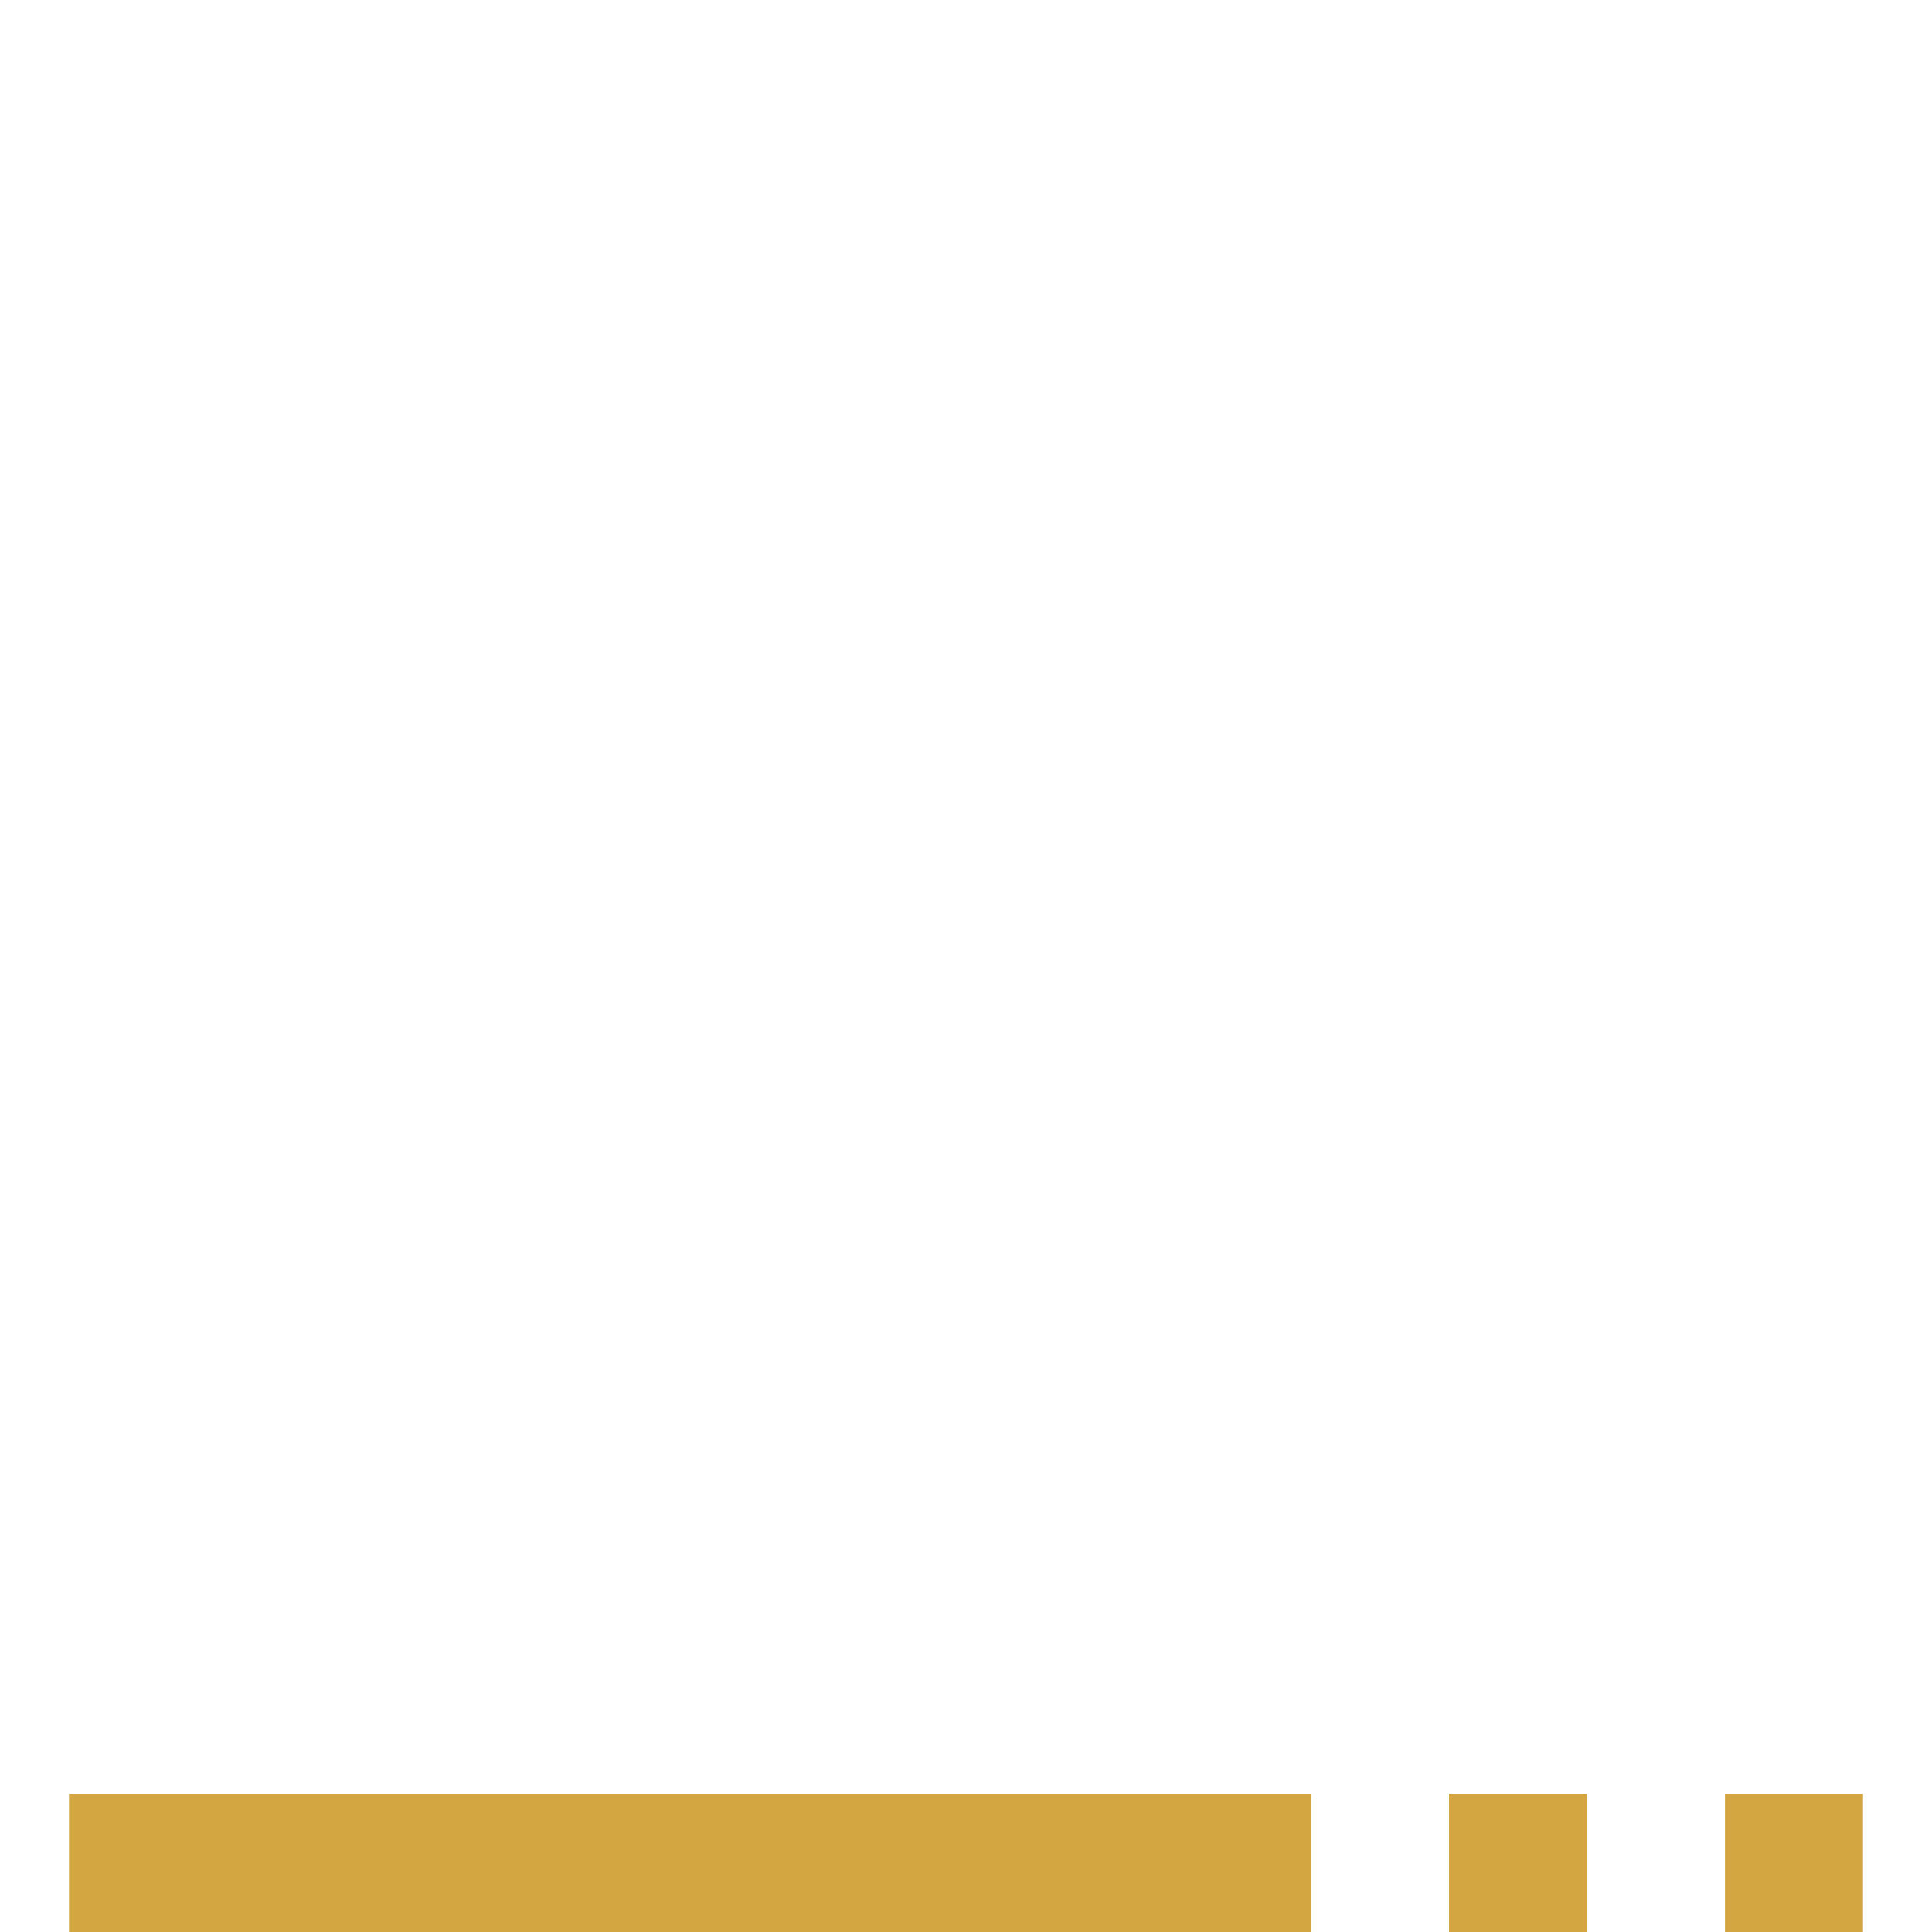
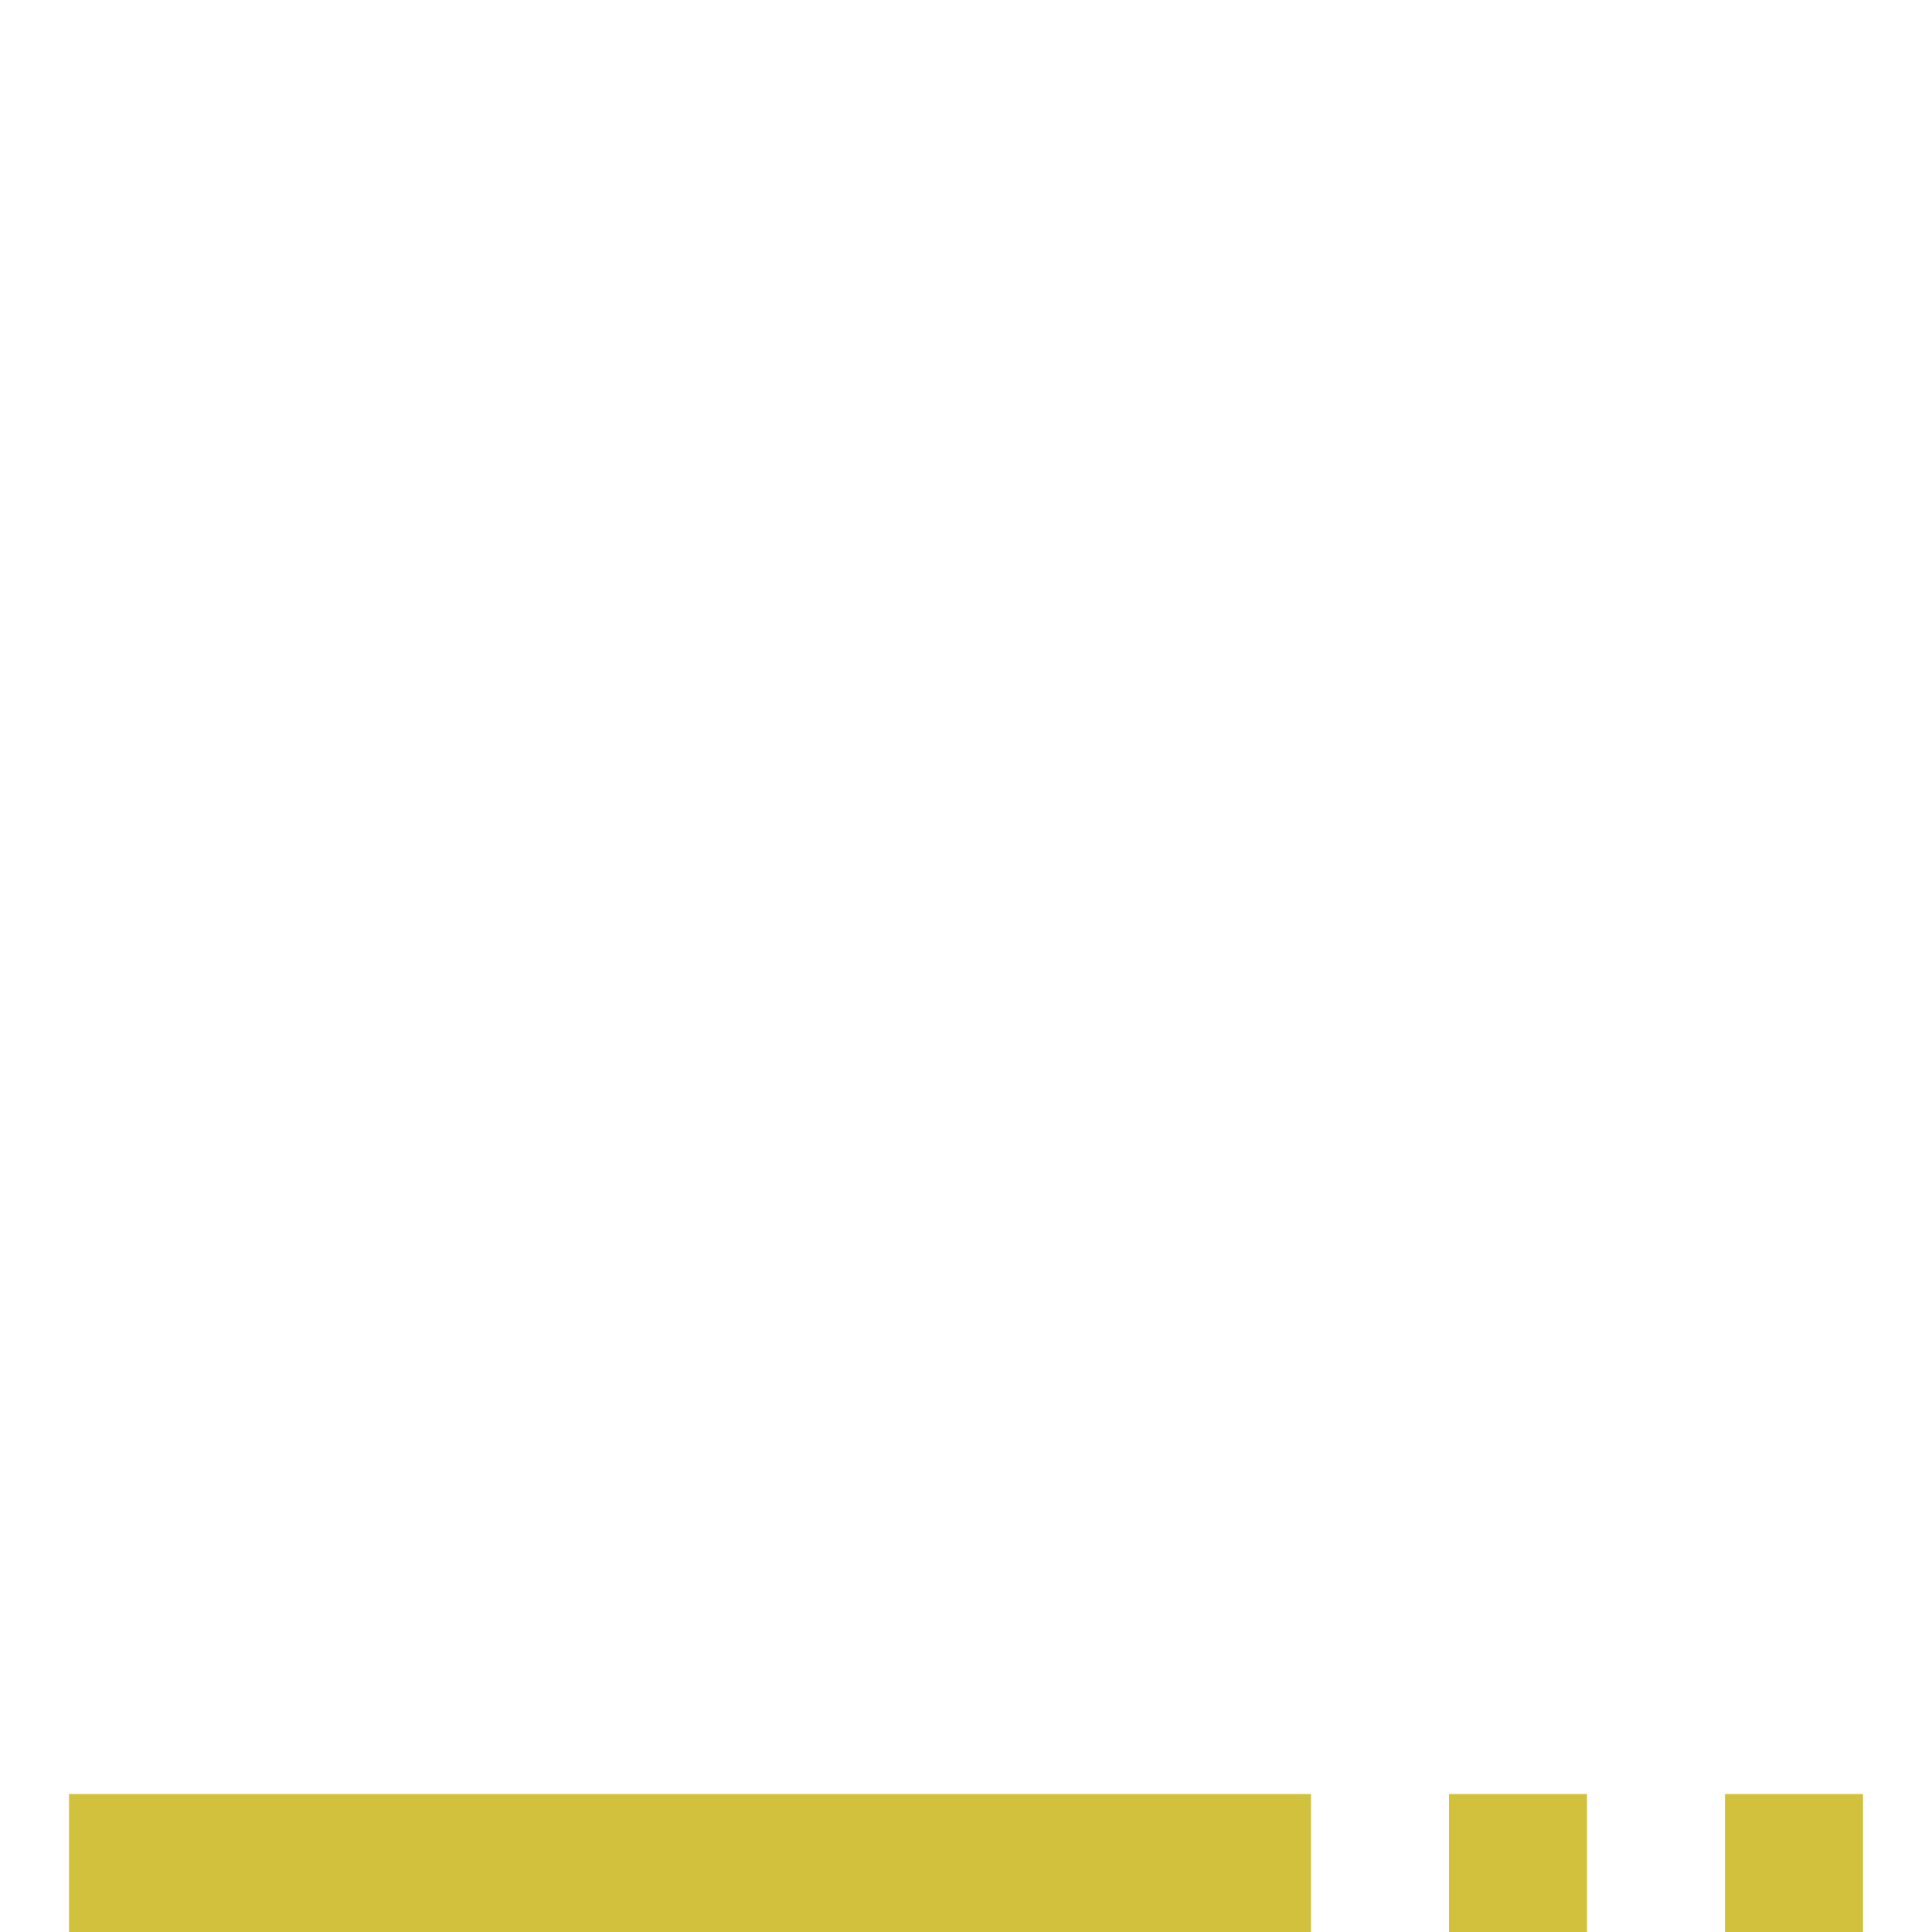
<svg xmlns="http://www.w3.org/2000/svg" width="28" height="28" id="svg11300" version="1.0" style="display:inline;enable-background:new">
  <defs id="defs3" />
  <g style="display:inline" id="layer1" transform="translate(0,-272)">
-     <rect y="1" x="-300" height="18" width="2" id="rect4270-9-2" style="opacity:0.98;fill:#d2a43d;fill-opacity:1;stroke:none" transform="matrix(0,-1,1,0,0,0)" />
-     <rect style="opacity:0.98;fill:#d2a43d;fill-opacity:1;stroke:none" id="rect4310" width="2" height="2" x="-300" y="-27" transform="matrix(0,-1,-1,0,0,0)" />
-     <rect transform="matrix(0,-1,-1,0,0,0)" y="-23" x="-300" height="2" width="2" id="rect4312" style="opacity:0.98;fill:#d2a43d;fill-opacity:1;stroke:none" />
+     <rect y="1" x="-300" height="18" width="2" id="rect4270-9-2" style="opacity:1;fill:#d2c13d;fill-opacity:1;stroke:none" transform="matrix(0,-1,1,0,0,0)" />
+     <rect style="opacity:1;fill:#d2c13d;fill-opacity:1;stroke:none" id="rect4310" width="2" height="2" x="-300" y="-27" transform="matrix(0,-1,-1,0,0,0)" />
+     <rect transform="matrix(0,-1,-1,0,0,0)" y="-23" x="-300" height="2" width="2" id="rect4312" style="opacity:1;fill:#d2c13d;fill-opacity:1;stroke:none" />
  </g>
</svg>
